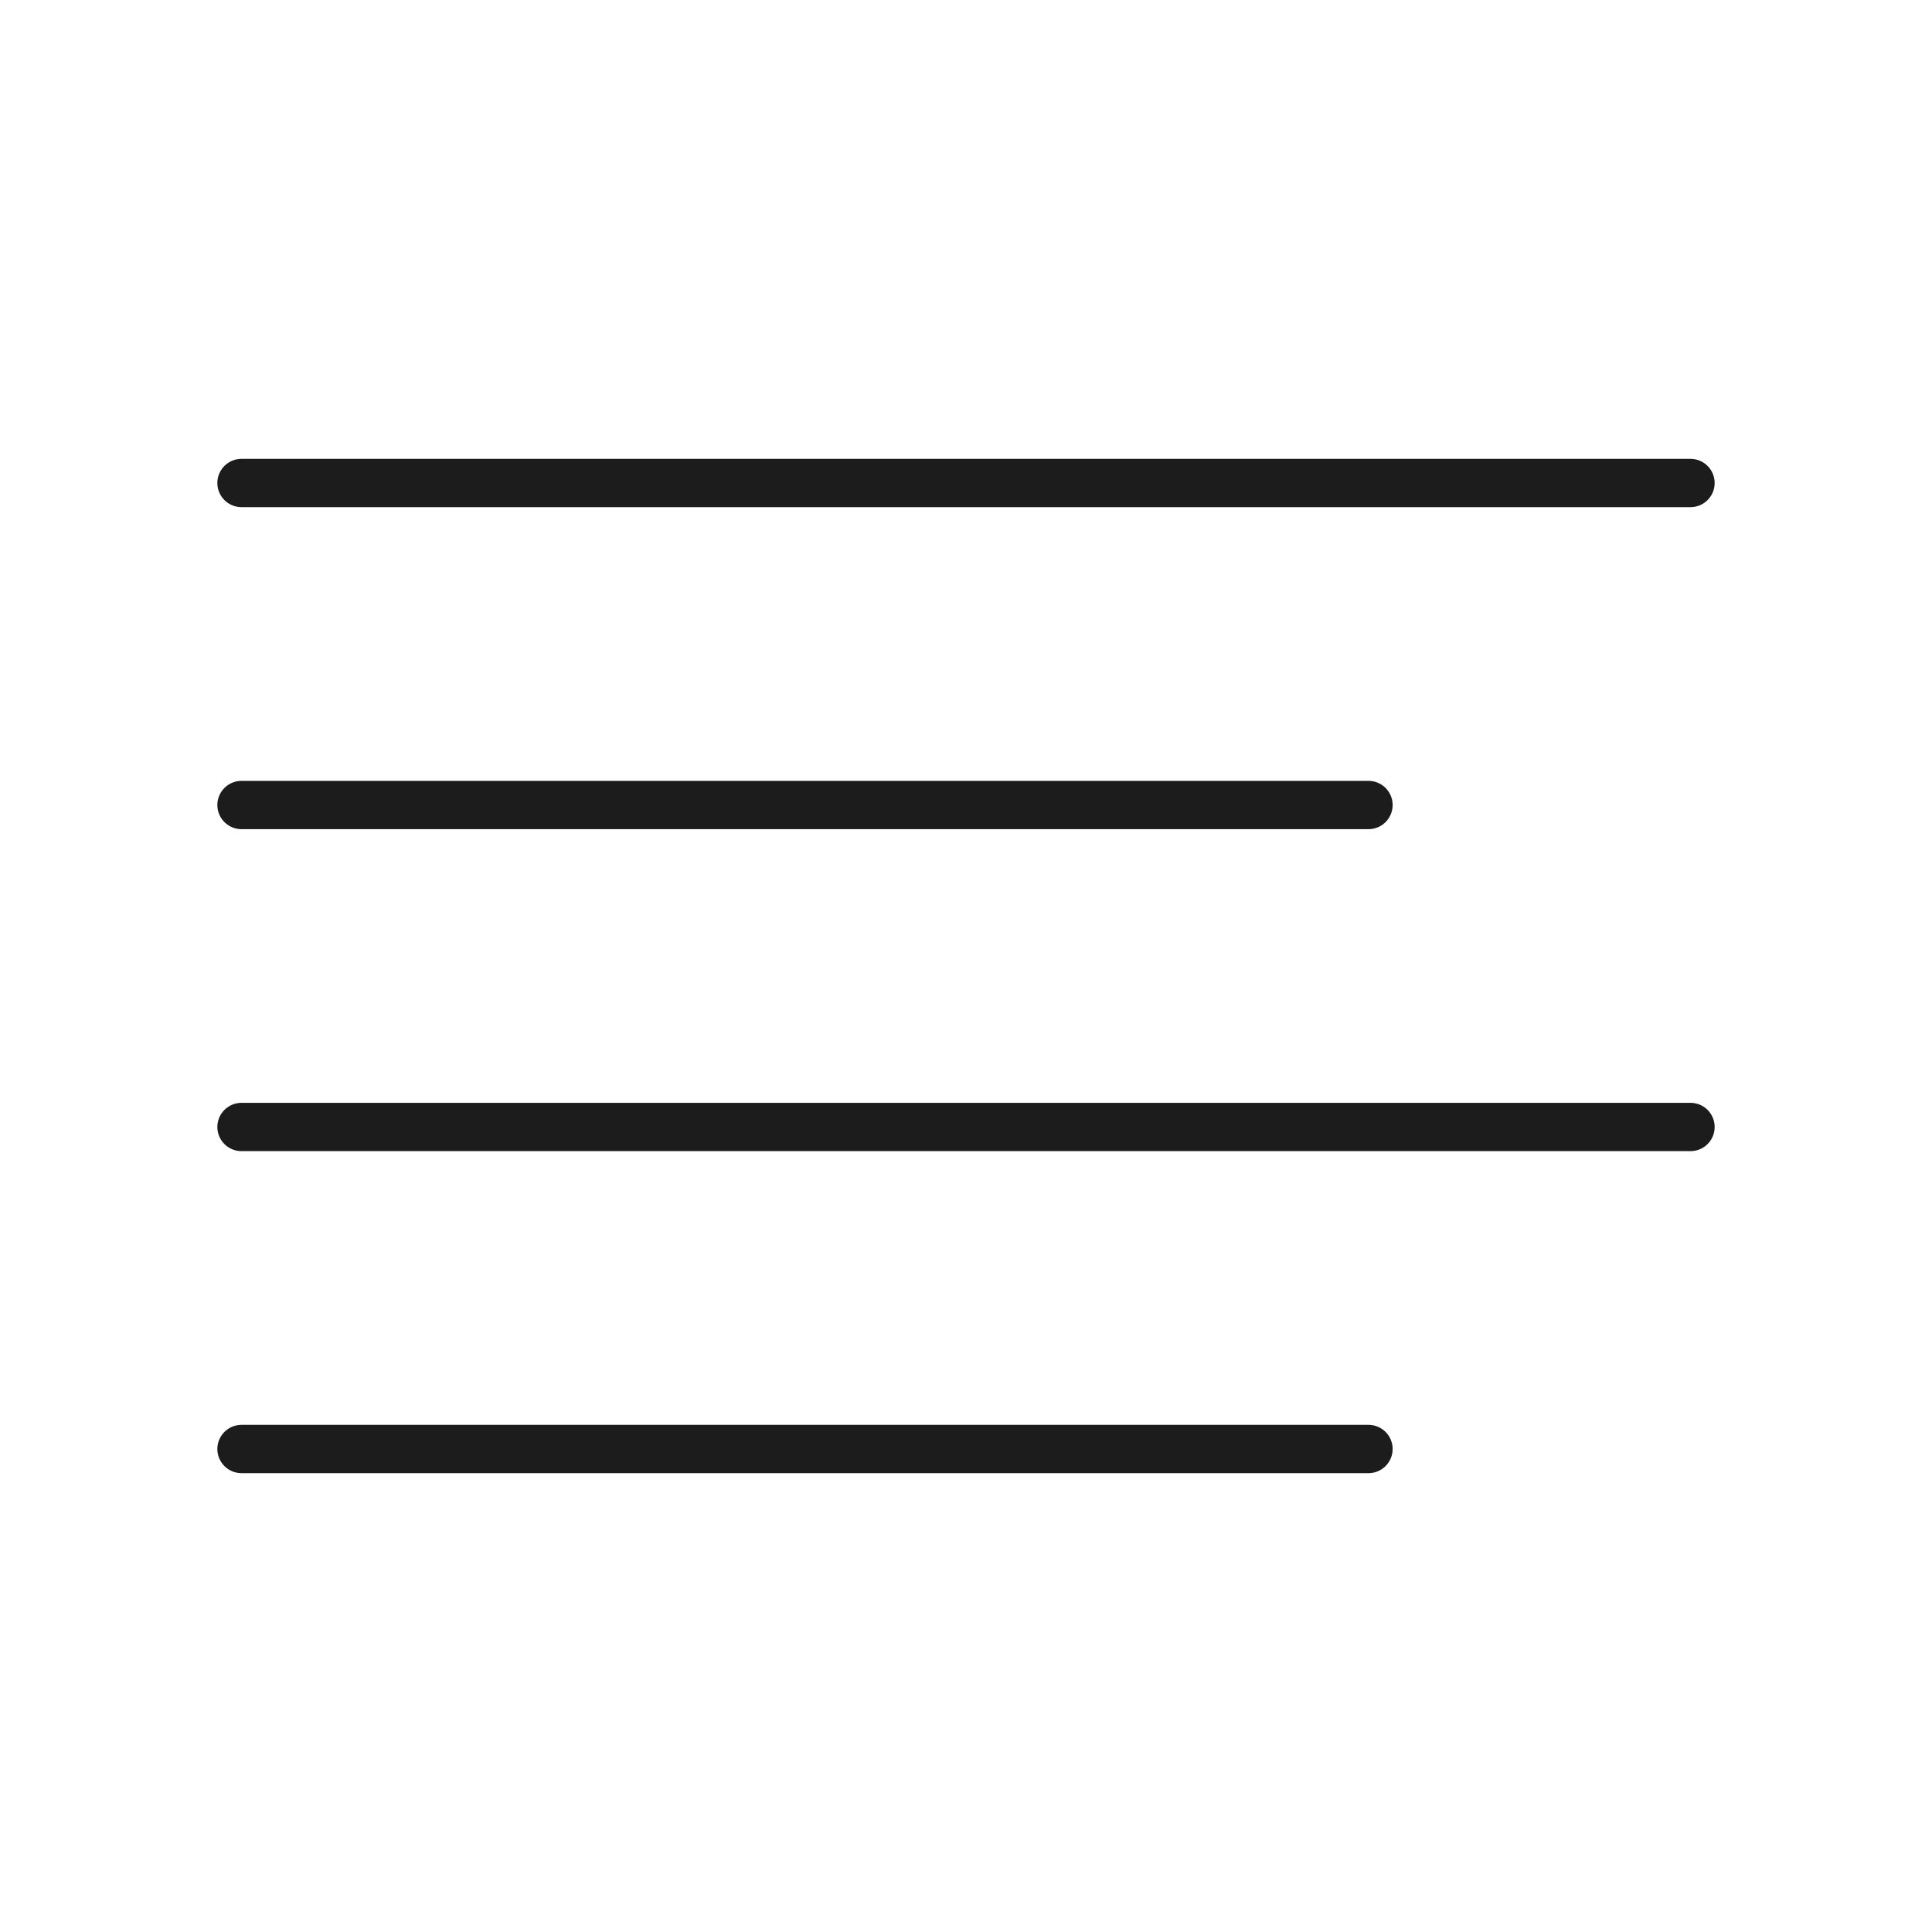
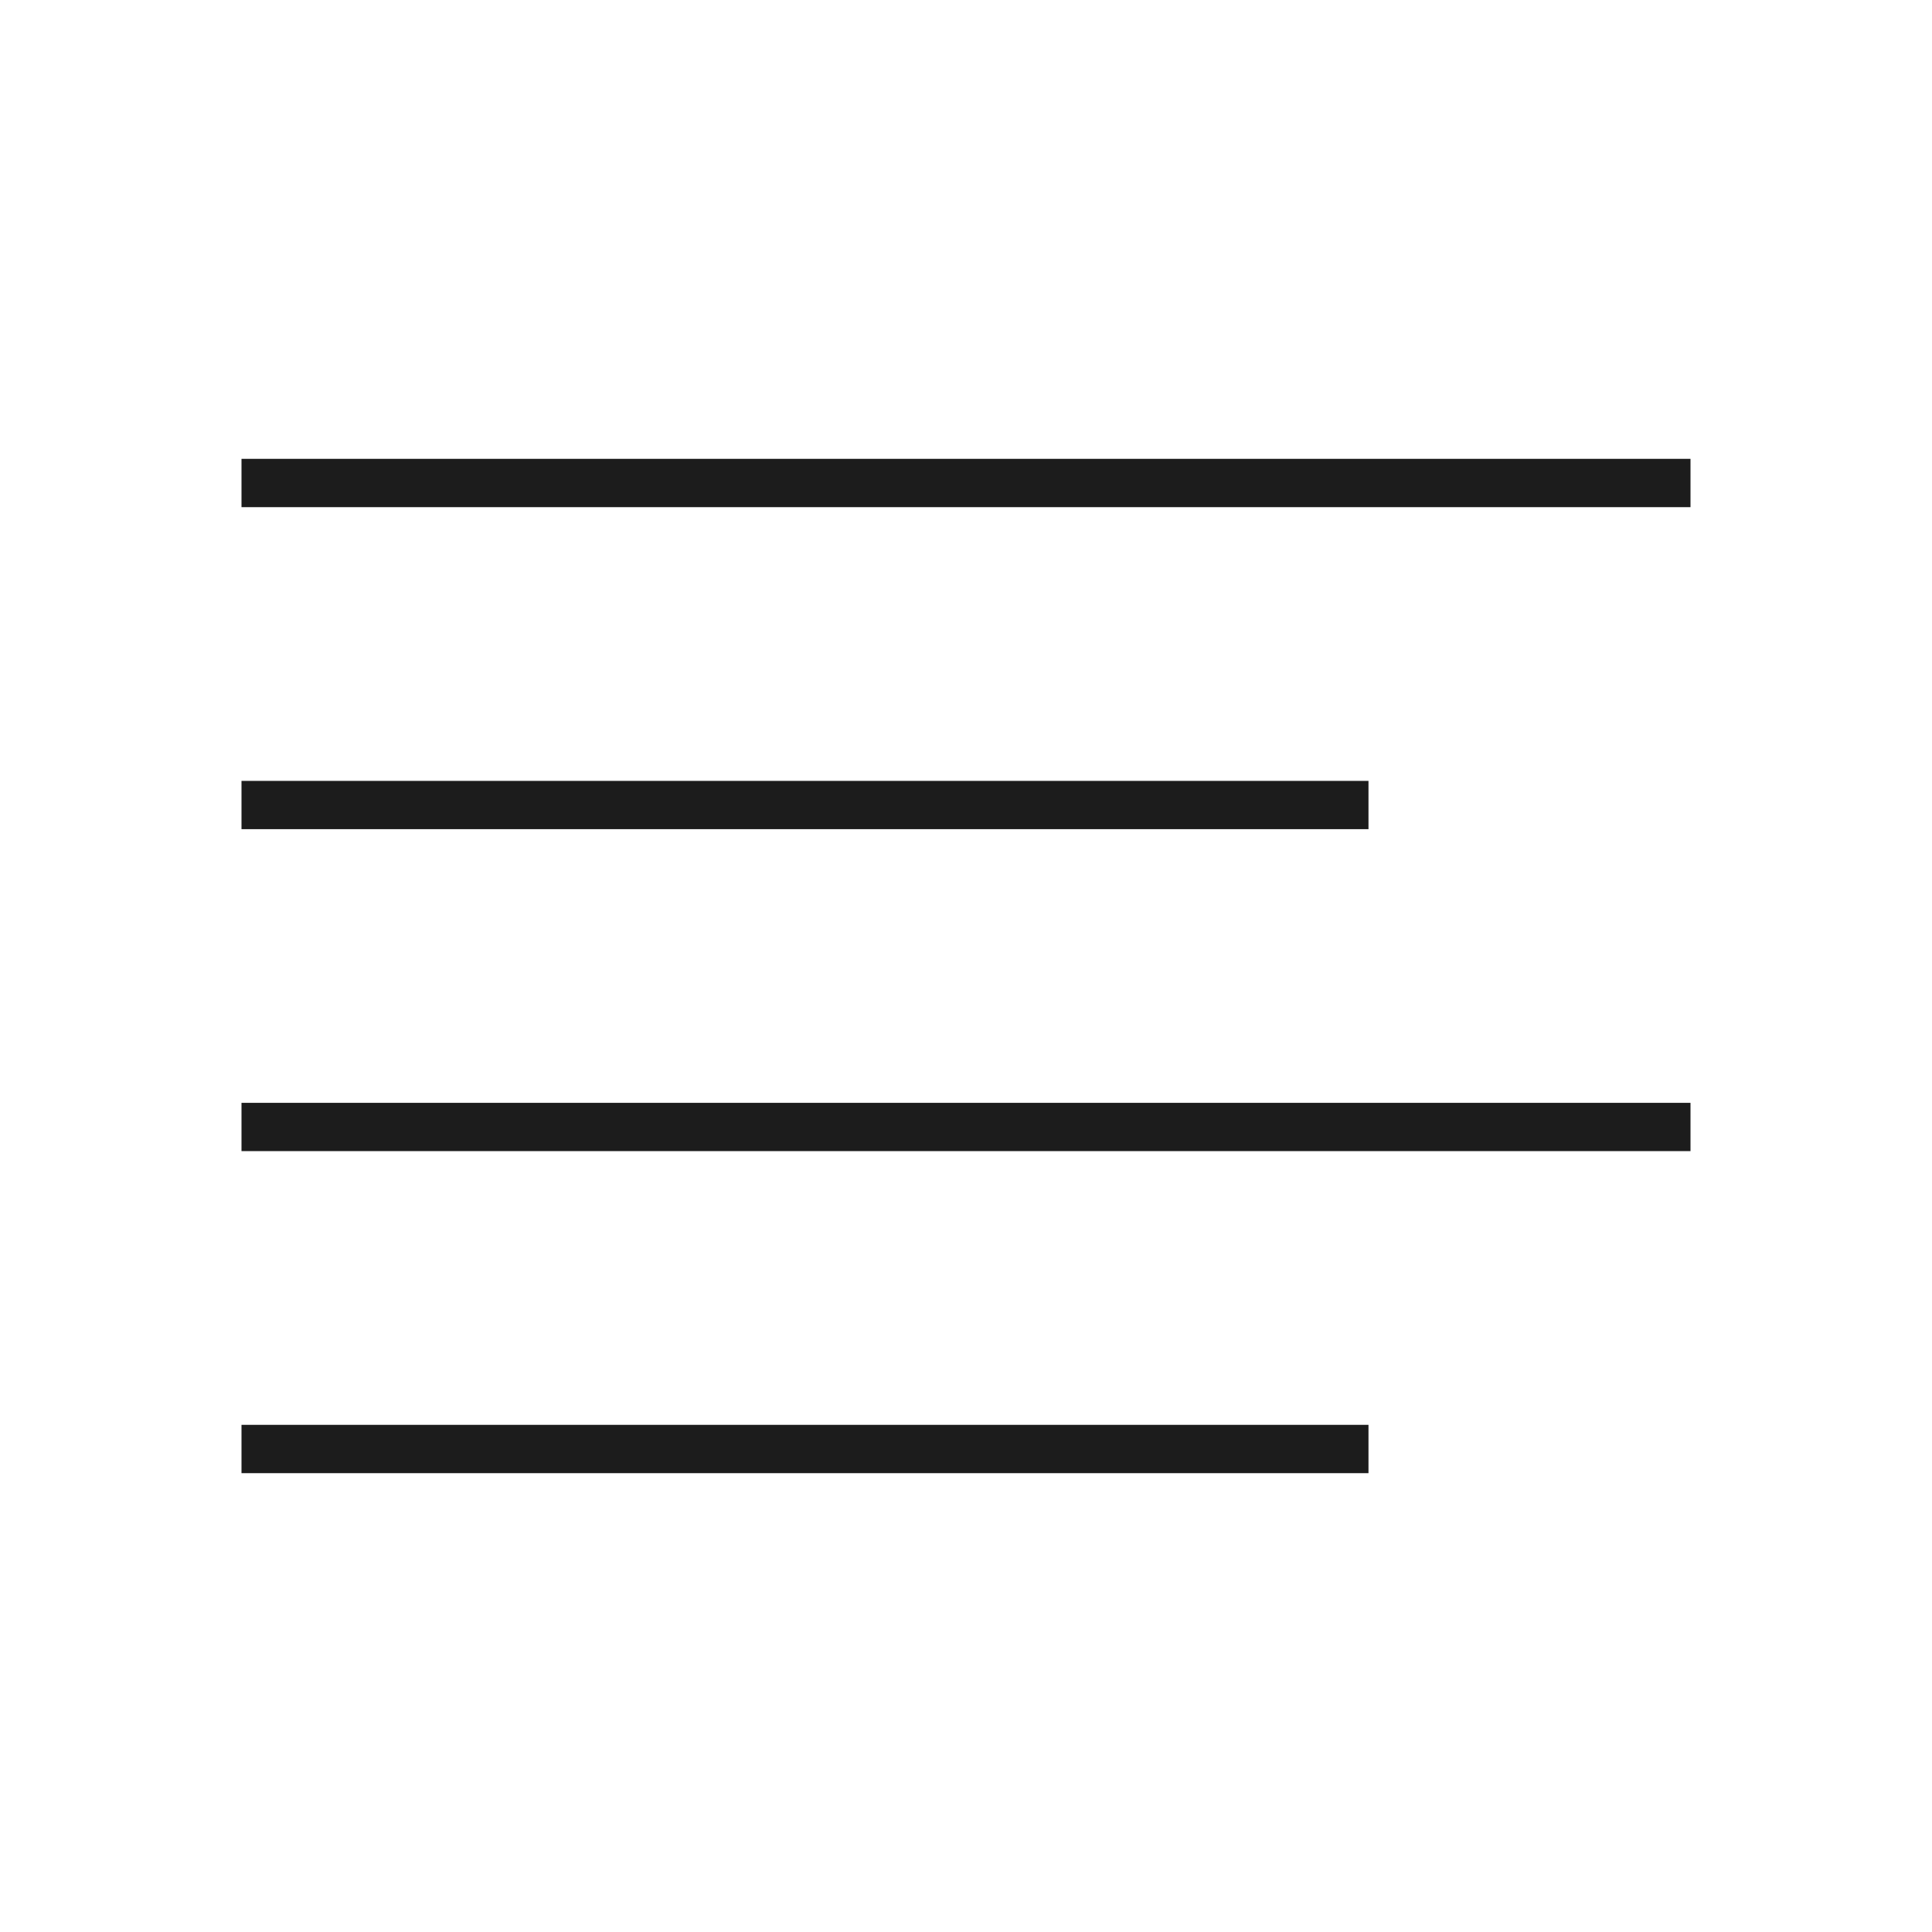
<svg xmlns="http://www.w3.org/2000/svg" width="40" height="40" viewBox="0 0 40 40" fill="none">
-   <path d="M28.333 16.667H5" stroke="#1C1C1C" stroke-linecap="round" stroke-linejoin="round" />
-   <path d="M35 10H5" stroke="#1C1C1C" stroke-linecap="round" stroke-linejoin="round" />
-   <path d="M35 23.333H5" stroke="#1C1C1C" stroke-linecap="round" stroke-linejoin="round" />
-   <path d="M28.333 30H5" stroke="#1C1C1C" stroke-linecap="round" stroke-linejoin="round" />
+   <path d="M28.333 16.667H5" stroke="#1C1C1C" strokeLinecap="round" stroke-linejoin="round" />
+   <path d="M35 10H5" stroke="#1C1C1C" strokeLinecap="round" stroke-linejoin="round" />
+   <path d="M35 23.333H5" stroke="#1C1C1C" strokeLinecap="round" stroke-linejoin="round" />
+   <path d="M28.333 30H5" stroke="#1C1C1C" strokeLinecap="round" stroke-linejoin="round" />
</svg>
